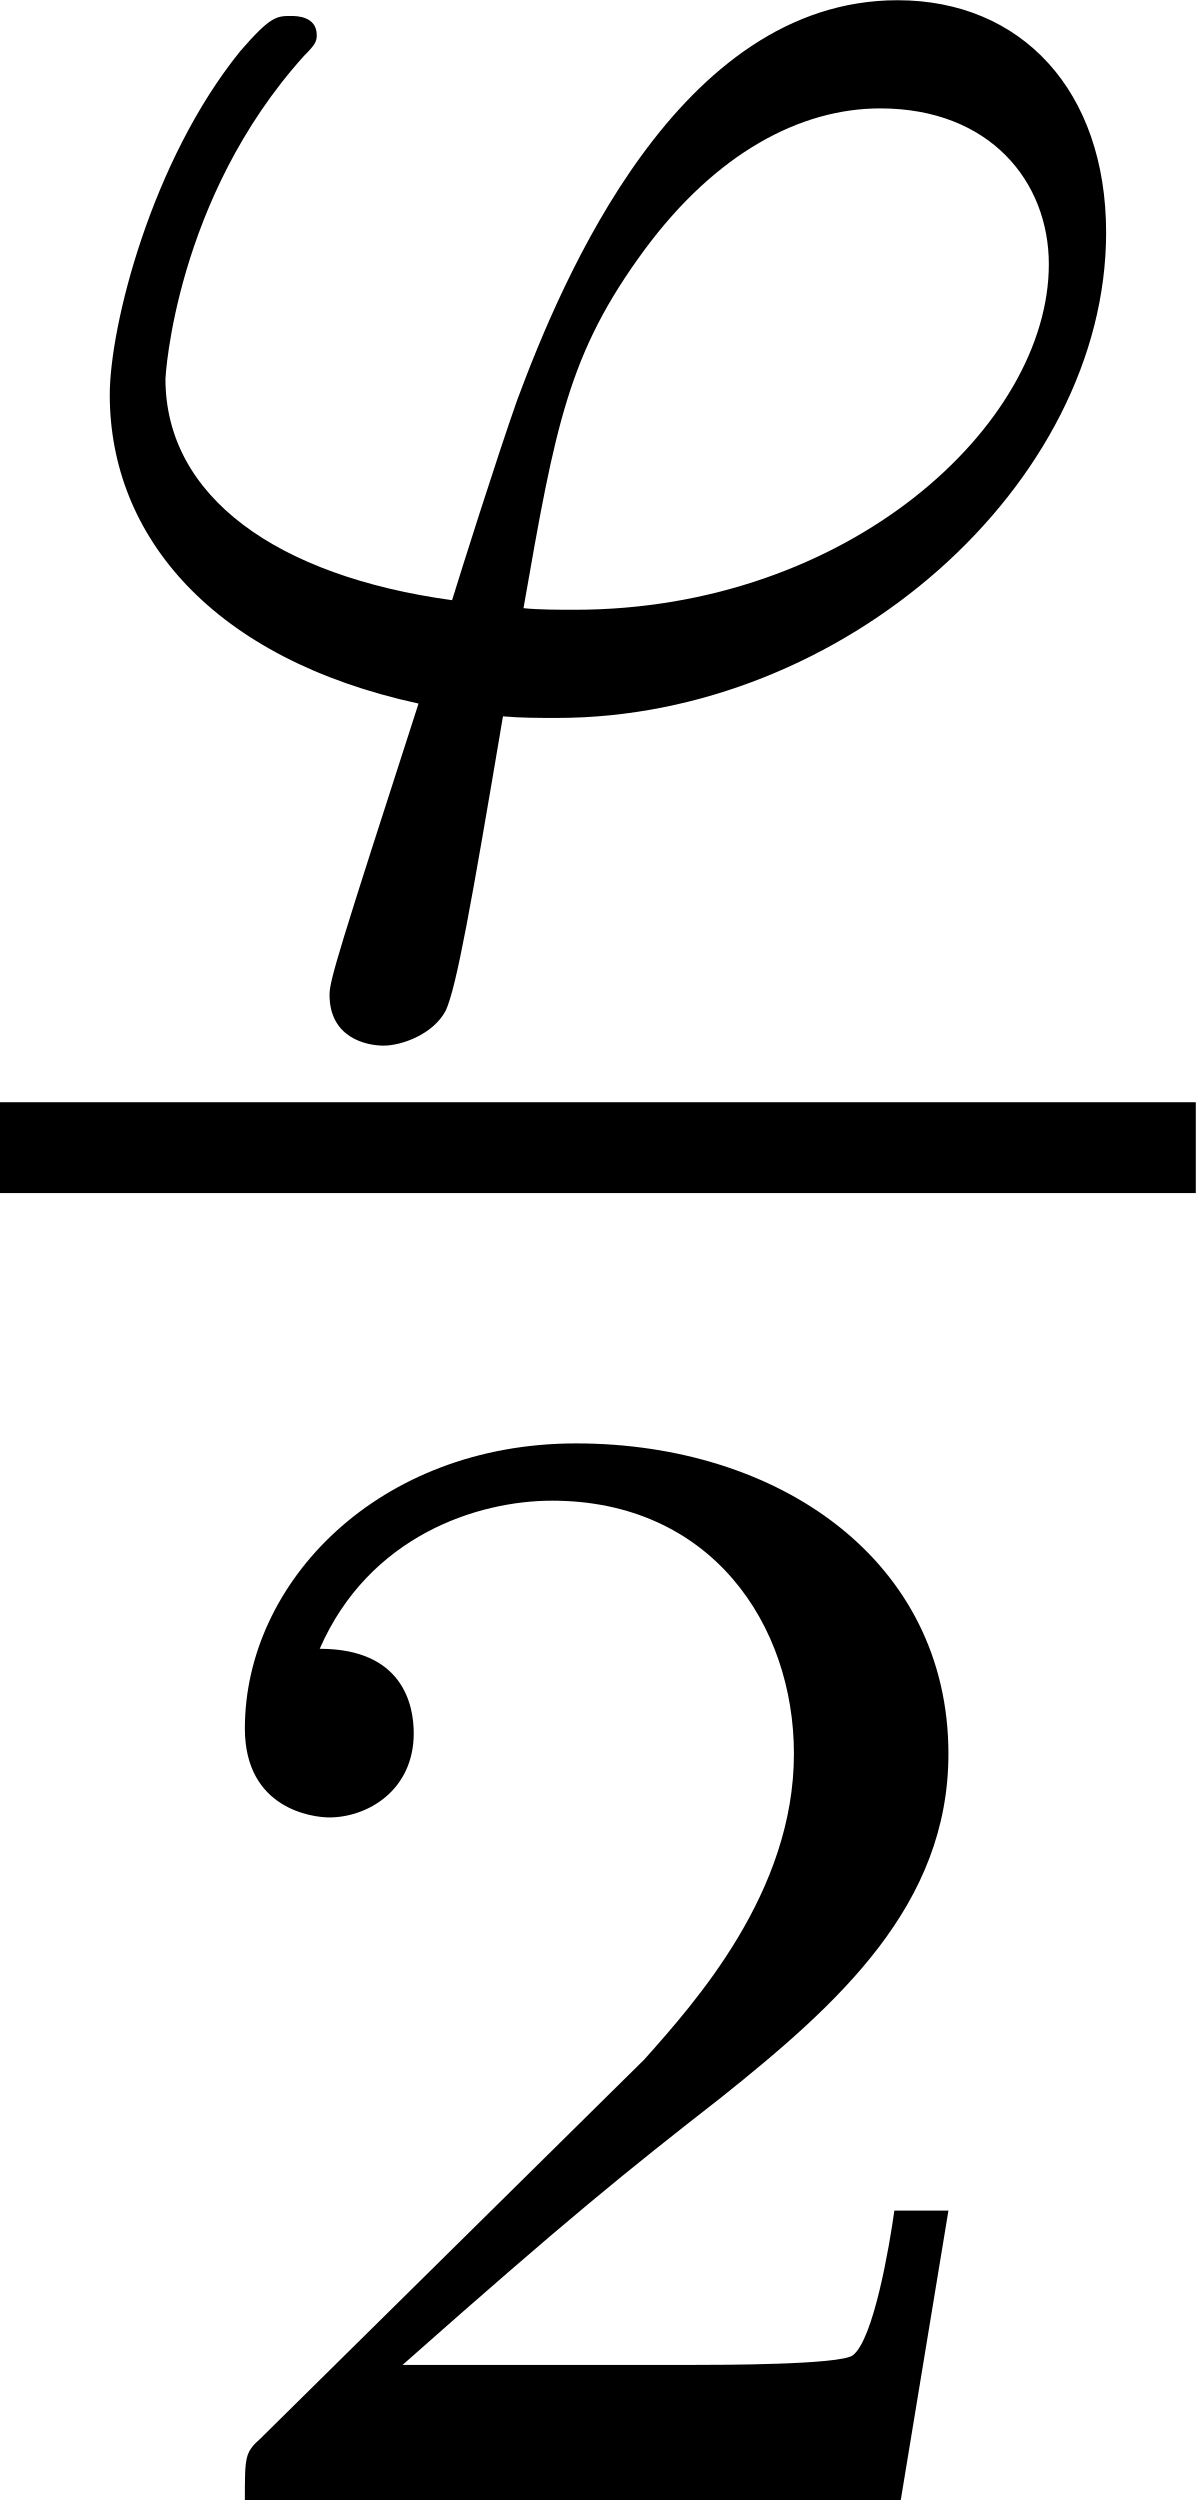
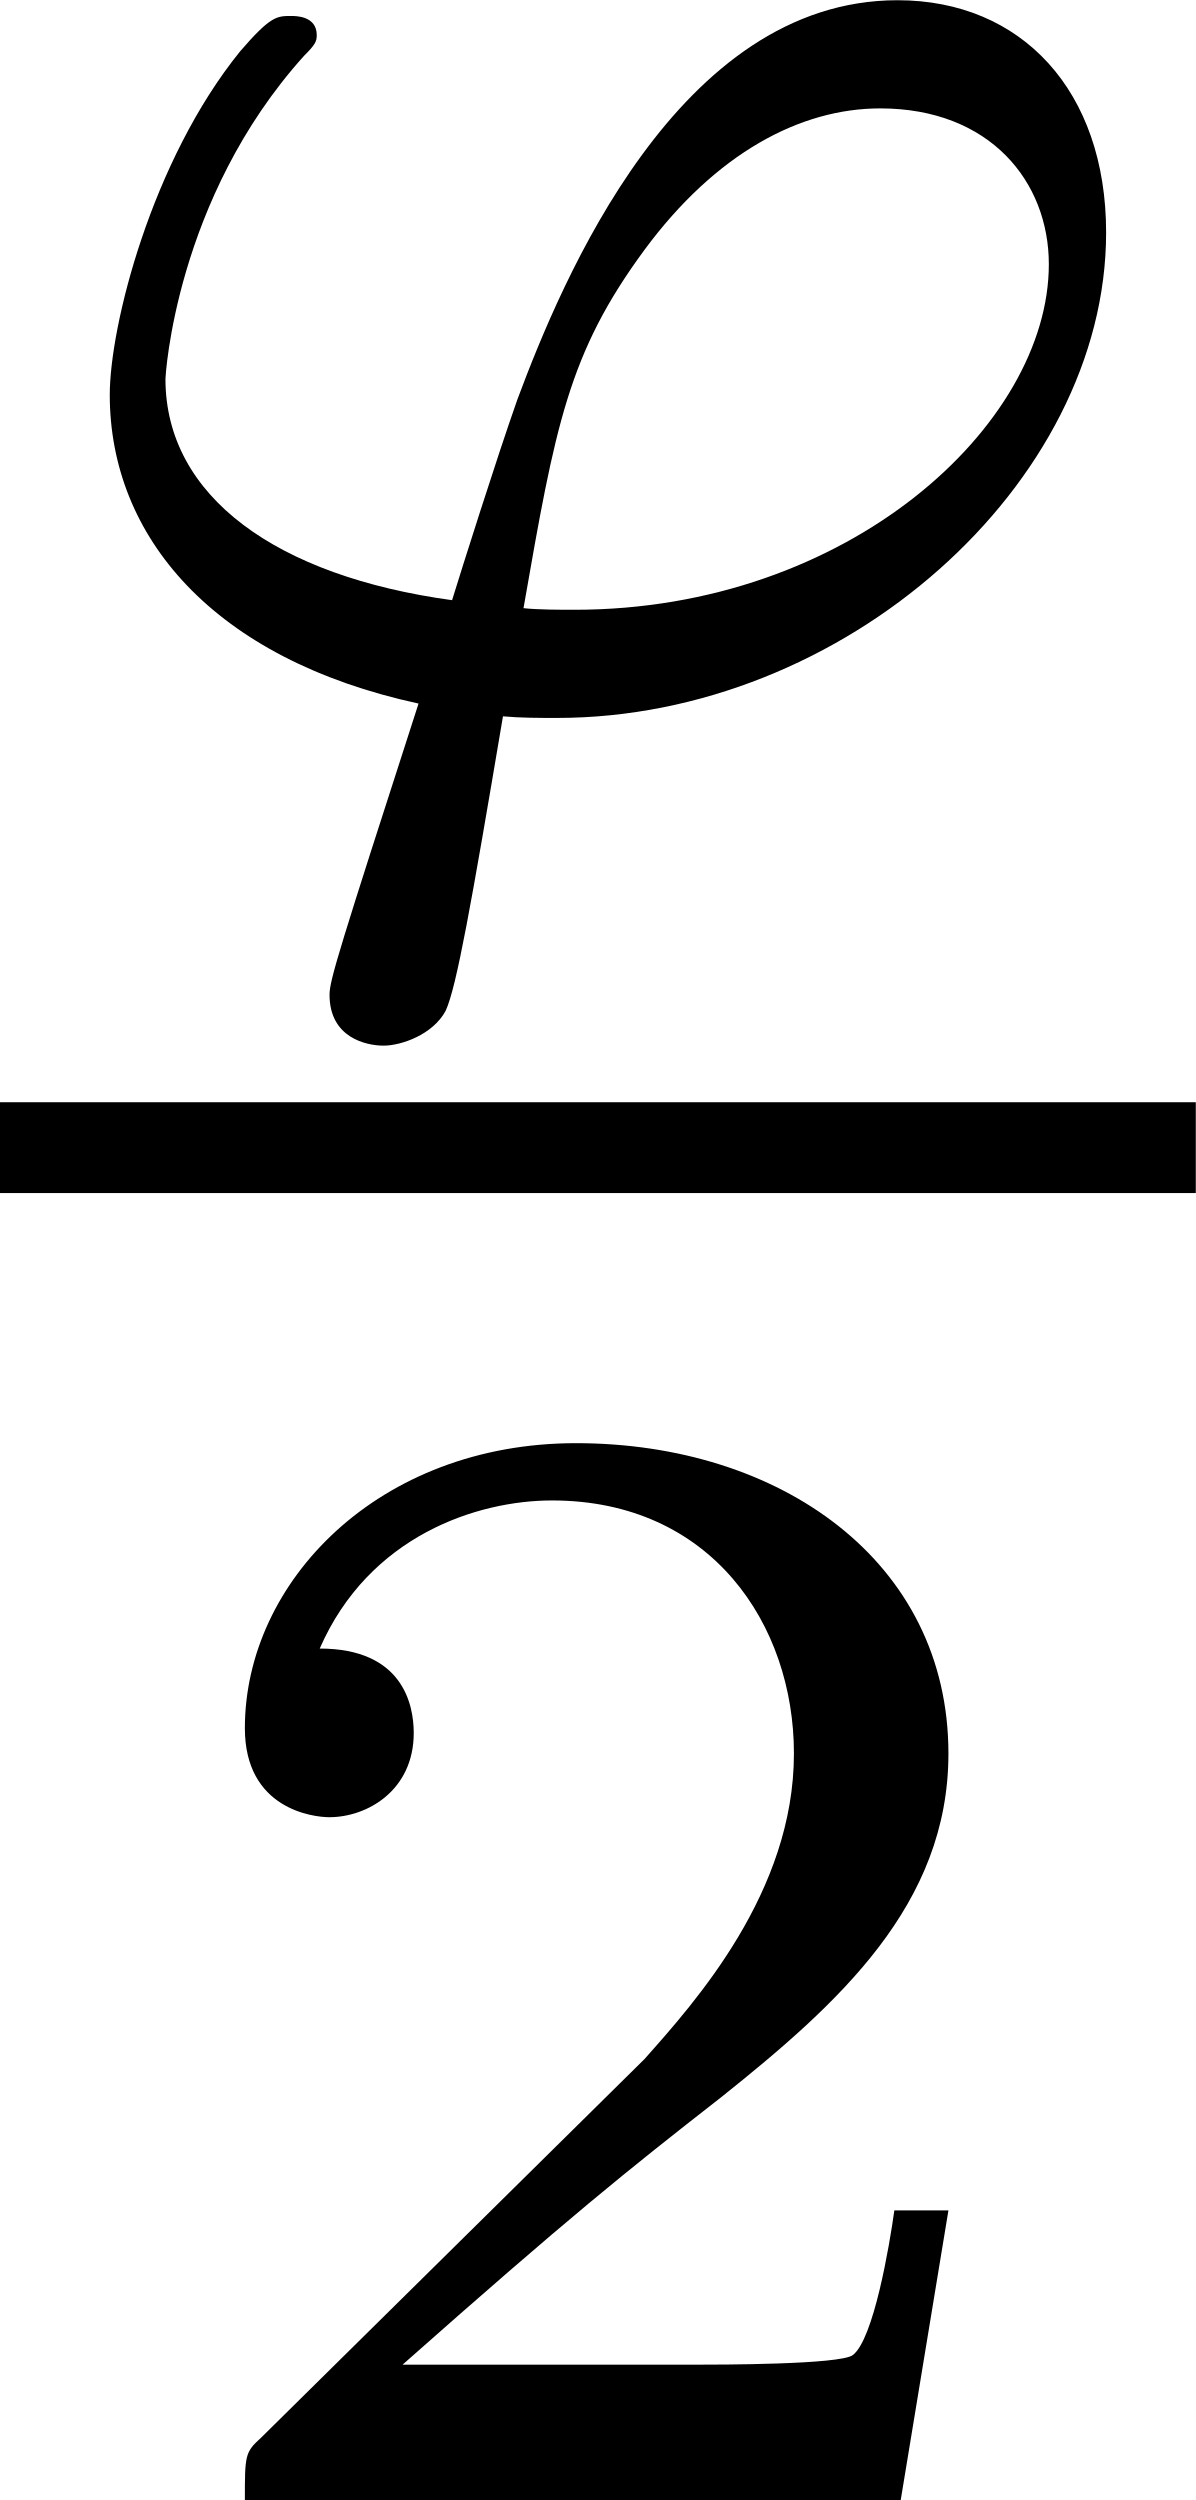
- <svg xmlns="http://www.w3.org/2000/svg" xmlns:xlink="http://www.w3.org/1999/xlink" version="1.1" width="5.24pt" height="10.955pt" viewBox="123.776 124.579 5.24 10.955">
+ <svg xmlns="http://www.w3.org/2000/svg" xmlns:xlink="http://www.w3.org/1999/xlink" version="1.1" width="5.24pt" height="10.955pt" viewBox="123.776 315.862 5.24 10.955">
  <defs>
    <path id="g35-50" d="M3.522-1.269H3.285C3.264-1.116 3.194-.704 3.103-.635C3.048-.593 2.511-.593 2.413-.593H1.13C1.862-1.241 2.106-1.437 2.525-1.764C3.041-2.176 3.522-2.608 3.522-3.271C3.522-4.115 2.783-4.631 1.89-4.631C1.025-4.631 .439-4.024 .439-3.382C.439-3.027 .739-2.992 .809-2.992C.976-2.992 1.179-3.11 1.179-3.361C1.179-3.487 1.13-3.731 .767-3.731C.983-4.226 1.458-4.38 1.785-4.38C2.483-4.38 2.845-3.836 2.845-3.271C2.845-2.664 2.413-2.183 2.19-1.932L.509-.272C.439-.209 .439-.195 .439 0H3.313L3.522-1.269Z" />
    <path id="g32-39" d="M2.204 .063C2.28 .07 2.364 .07 2.441 .07C3.696 .07 4.847-.955 4.847-2.057C4.847-2.678 4.477-3.075 3.933-3.075C2.971-3.075 2.462-1.848 2.267-1.325C2.176-1.067 2.022-.579 1.981-.446C1.213-.551 .725-.9 .725-1.416C.725-1.423 .767-2.204 1.332-2.831C1.381-2.88 1.388-2.894 1.388-2.922C1.388-3.006 1.297-3.006 1.276-3.006C1.213-3.006 1.186-3.006 1.053-2.852C.663-2.371 .481-1.646 .481-1.346C.481-.725 .934-.188 1.834 .007C1.485 1.088 1.444 1.22 1.444 1.283C1.444 1.471 1.604 1.506 1.681 1.506S1.897 1.458 1.953 1.353C2.001 1.248 2.064 .893 2.204 .063ZM2.294-.411C2.434-1.213 2.49-1.527 2.824-1.981C3.138-2.406 3.508-2.601 3.857-2.601C4.338-2.601 4.596-2.28 4.596-1.918C4.596-1.213 3.717-.404 2.518-.404C2.455-.404 2.357-.404 2.294-.411Z" />
  </defs>
  <g id="page1">
-     <use x="123.776" y="127.655" xlink:href="#g32-39" />
-     <rect x="123.776" y="129.409" height=".398" width="5.24" />
-     <use x="124.41" y="135.535" xlink:href="#g35-50" />
+     <use x="123.776" y="318.938" xlink:href="#g32-39" />
+     <rect x="123.776" y="320.692" height=".398" width="5.24" />
+     <use x="124.41" y="326.817" xlink:href="#g35-50" />
  </g>
</svg>
